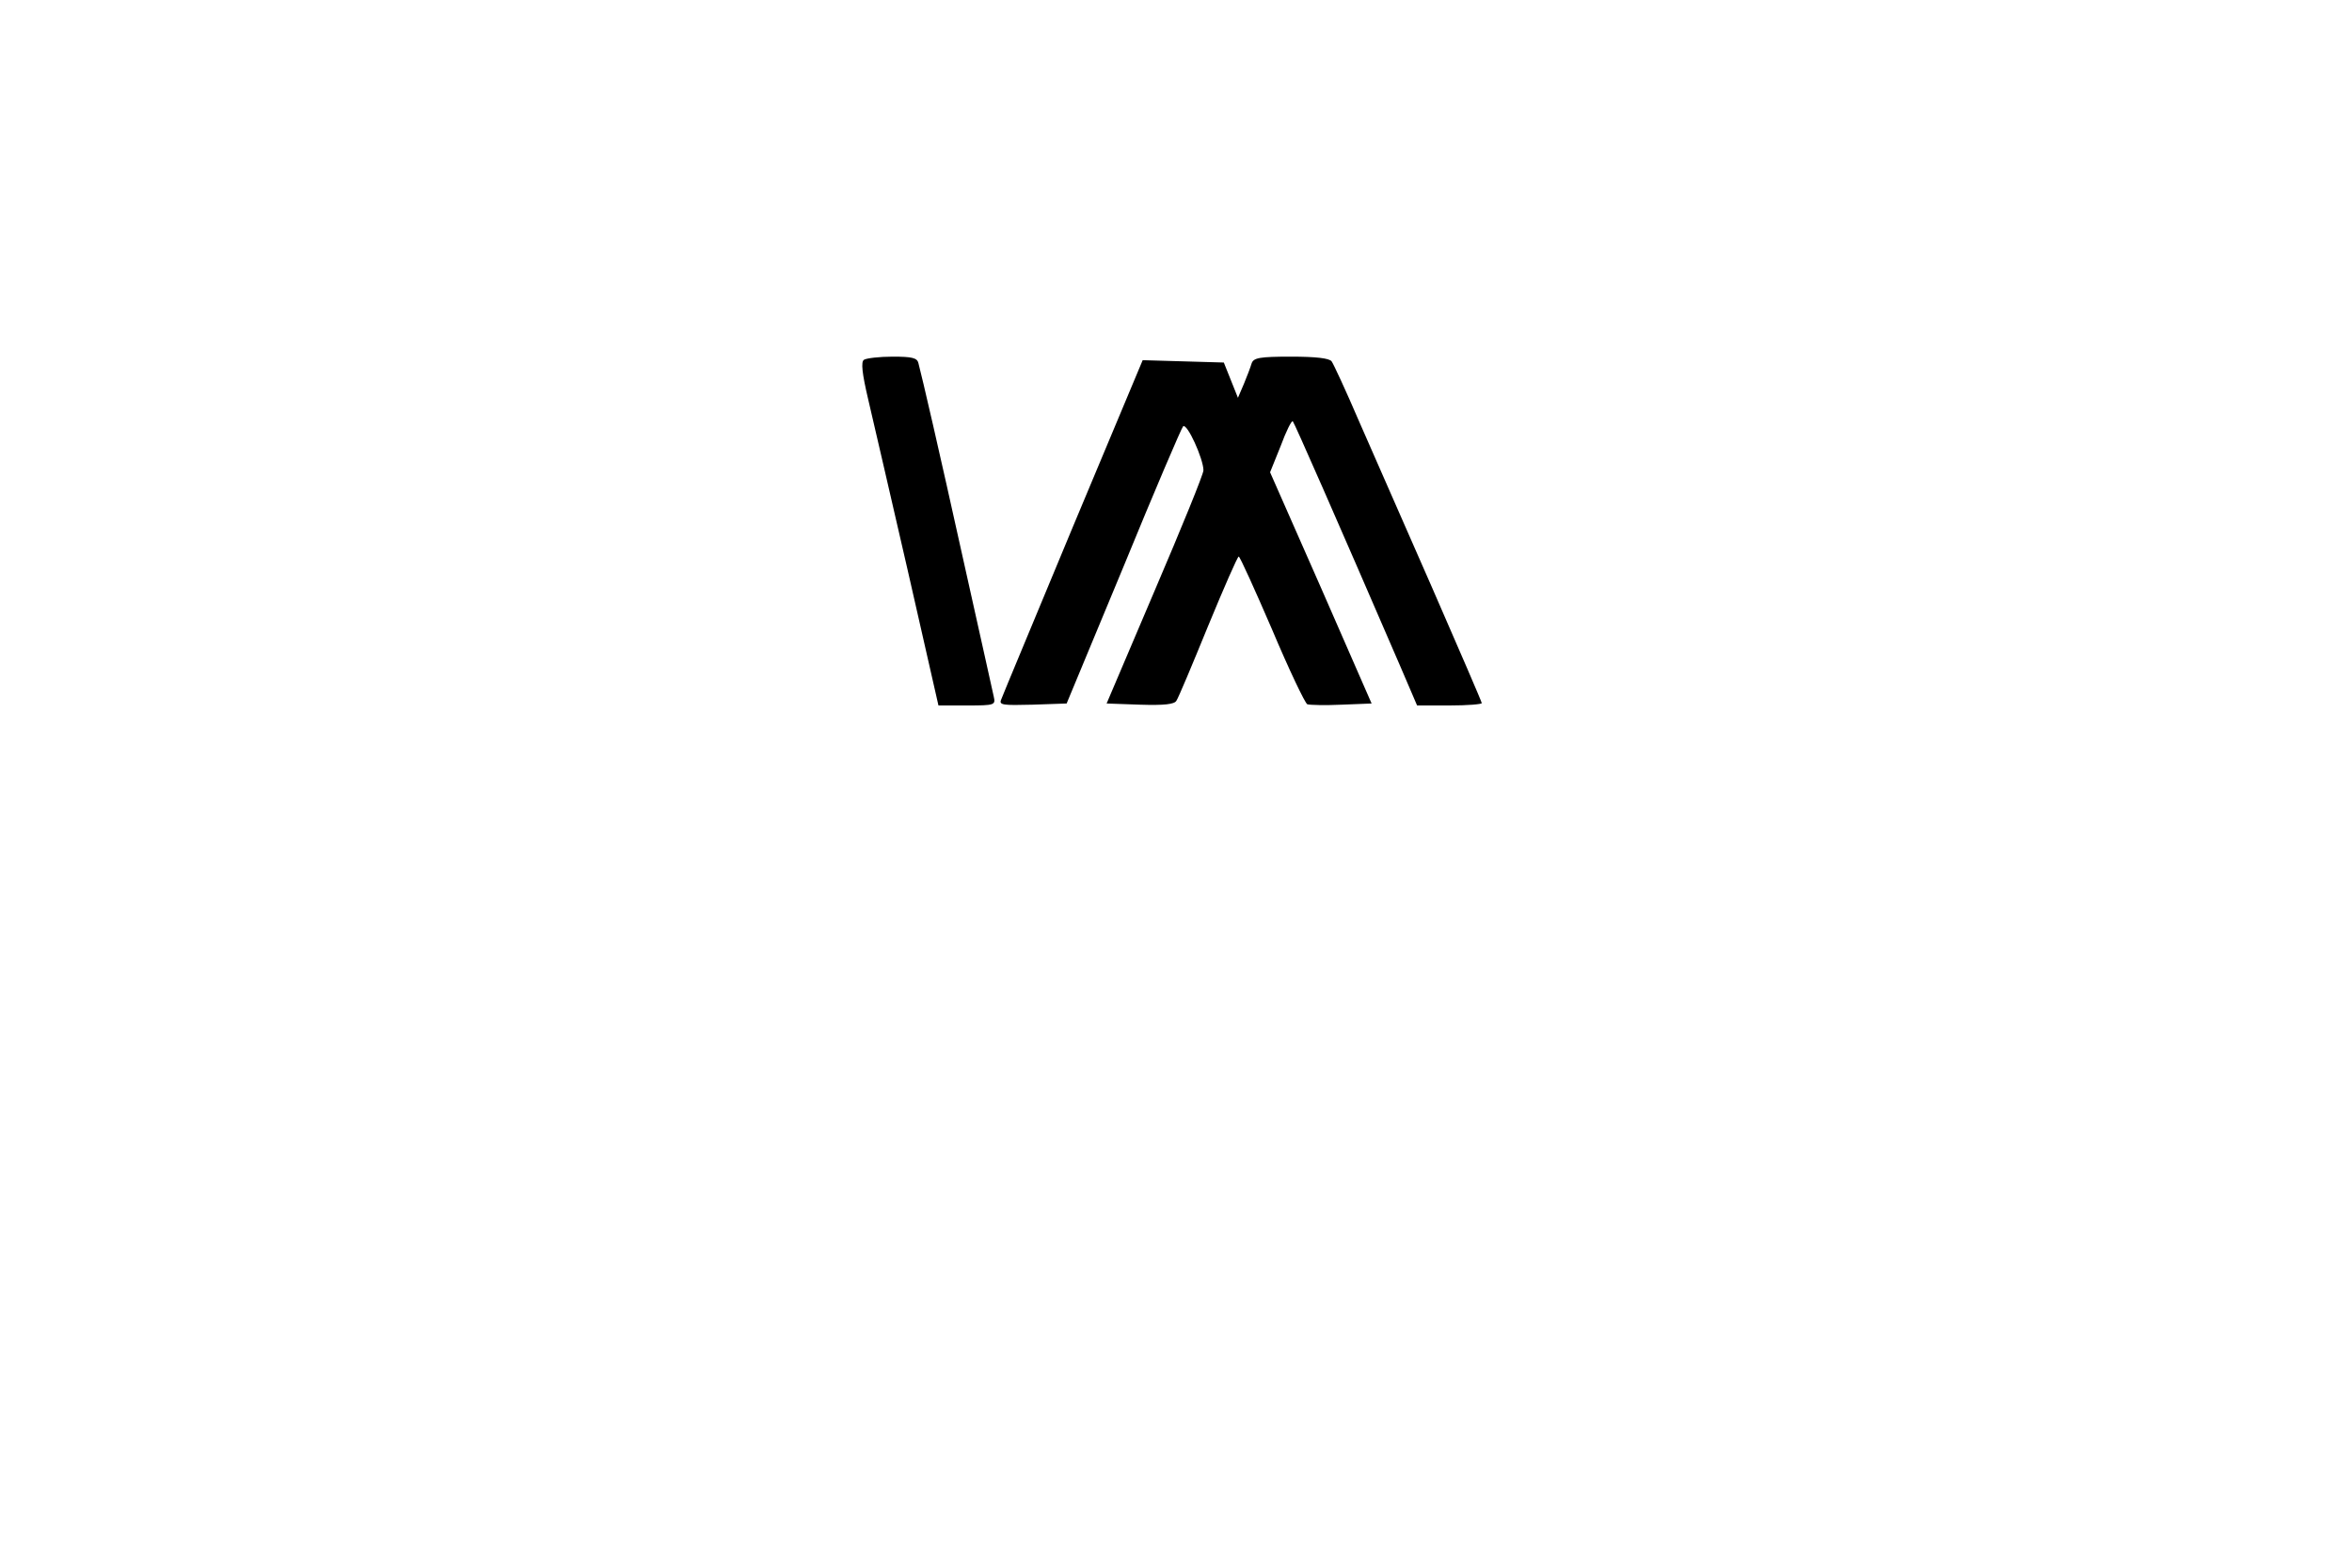
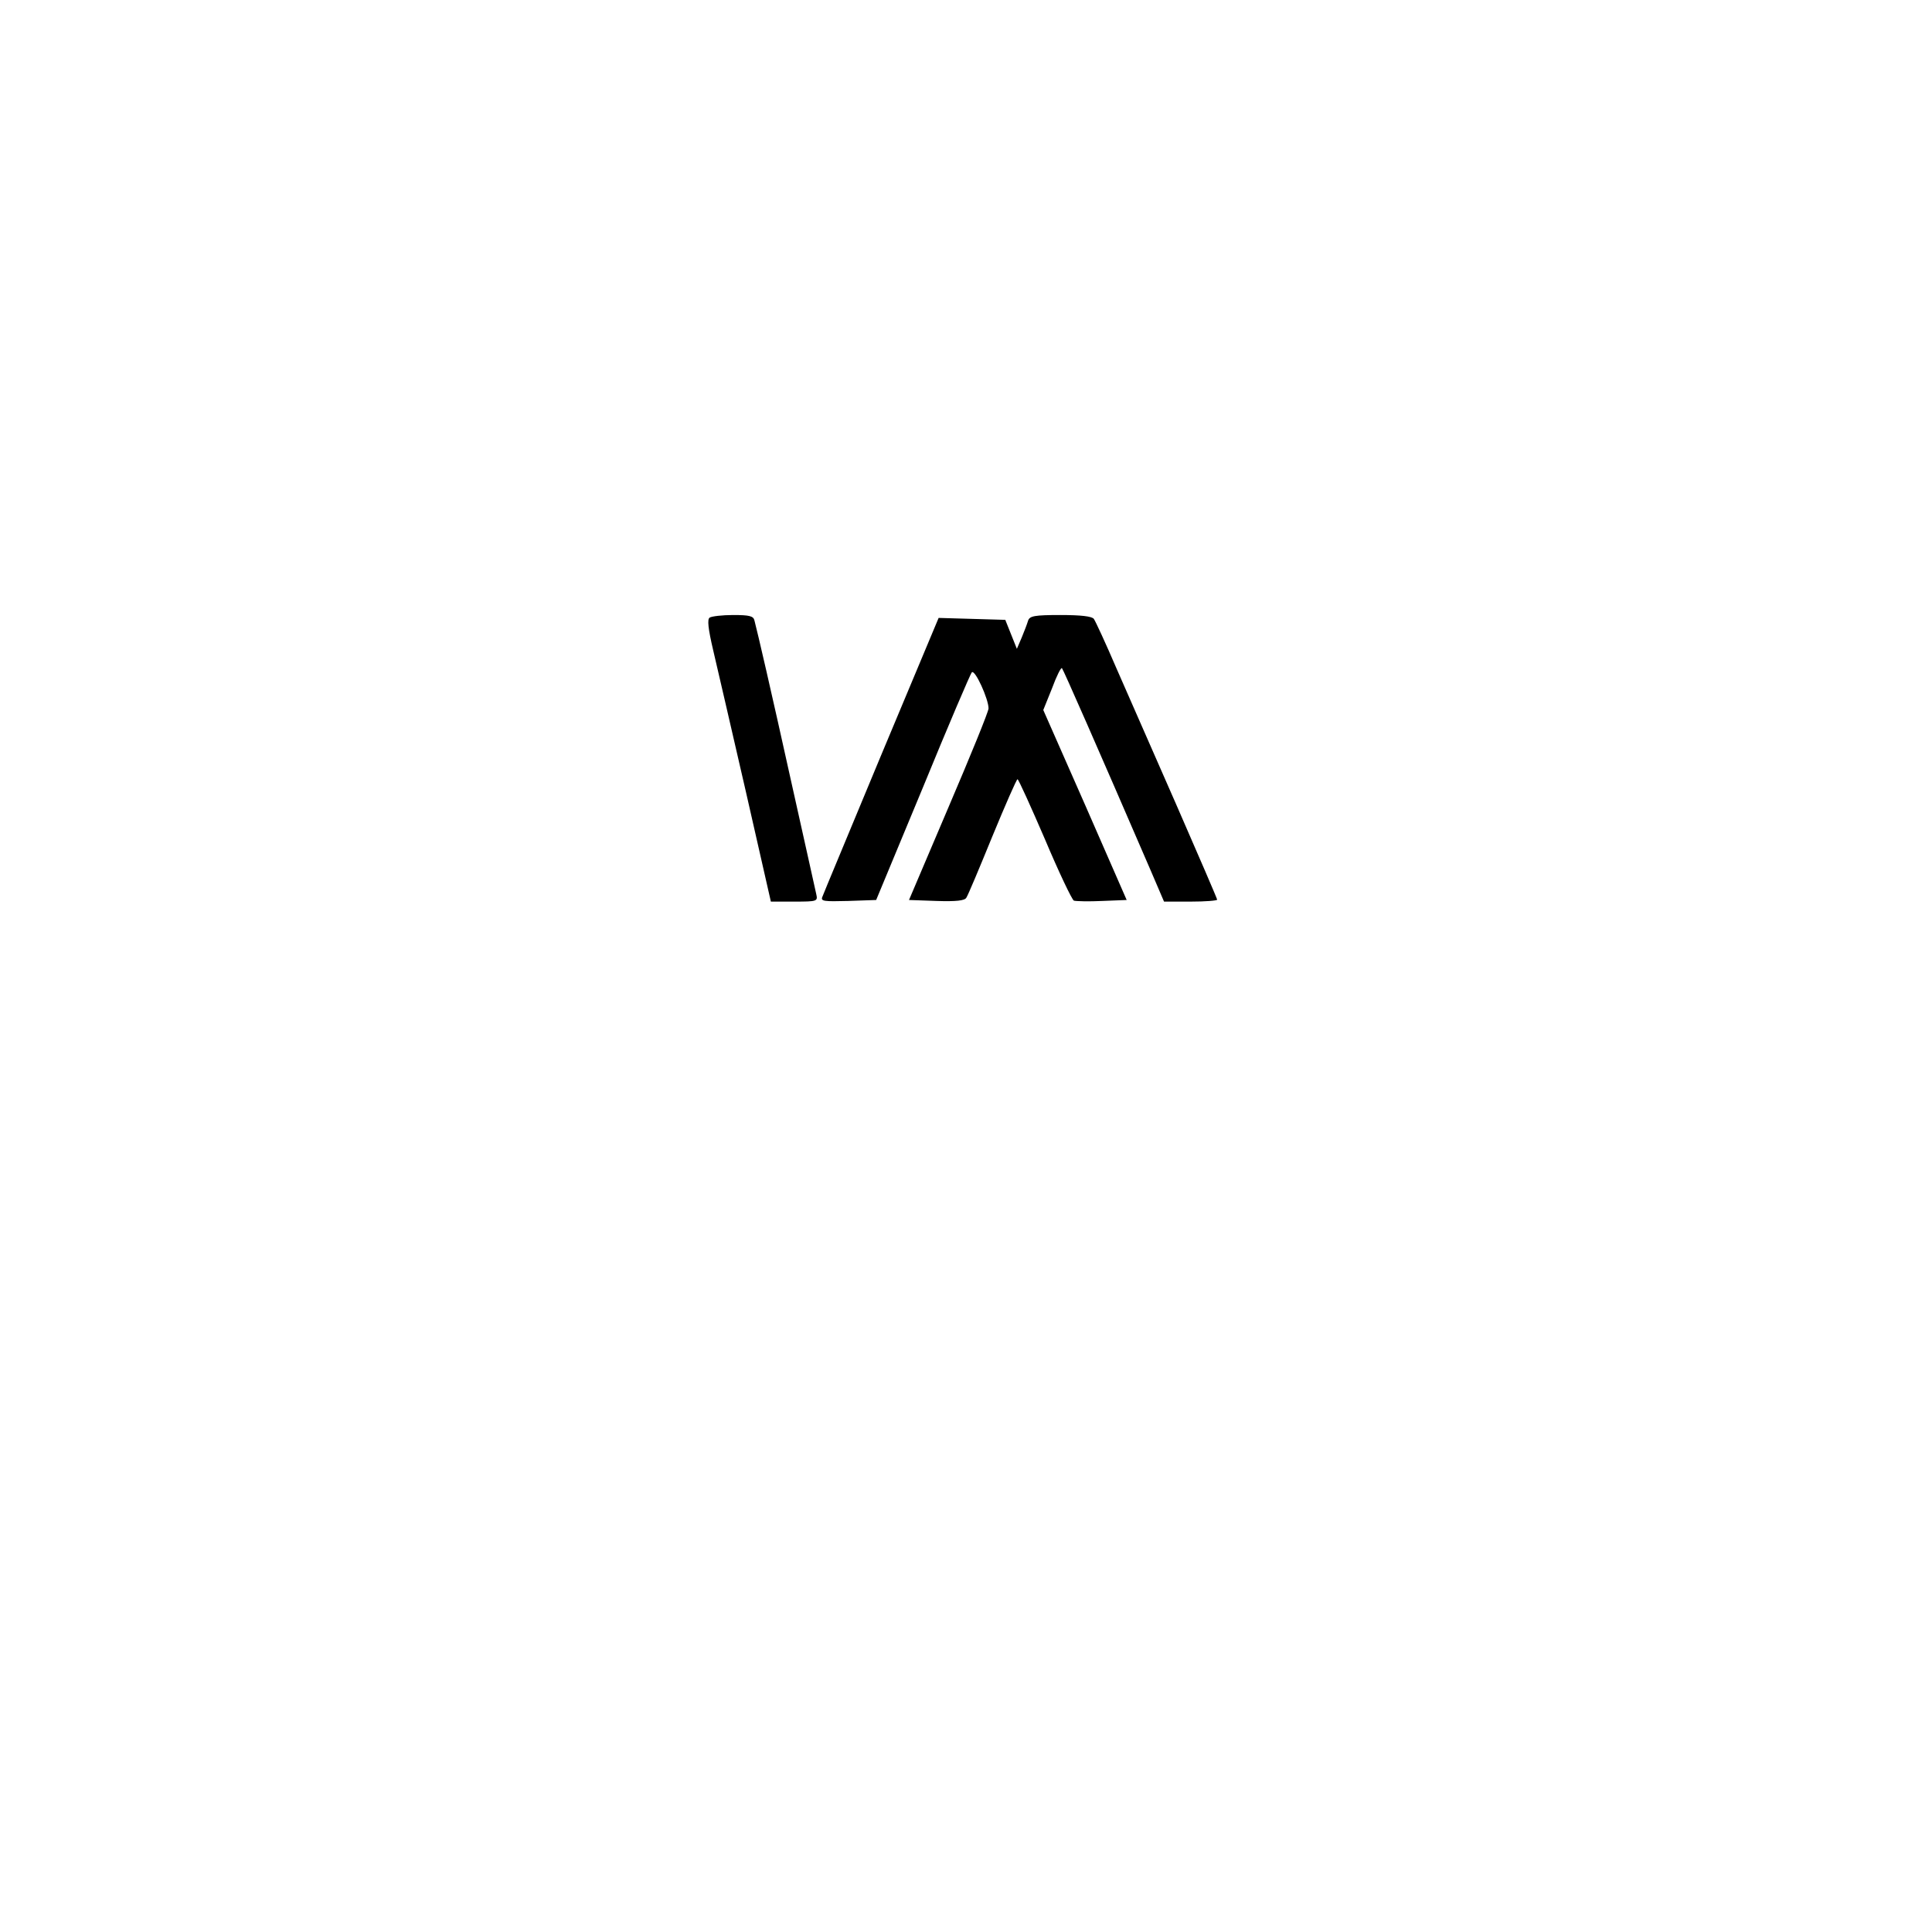
- <svg xmlns="http://www.w3.org/2000/svg" version="1.0" width="600pt" height="400pt" viewBox="0 0 600 400" preserveAspectRatio="xMidYMid meet">
+ <svg xmlns="http://www.w3.org/2000/svg" version="1.0" width="400pt" height="400pt" viewBox="0 0 600 400" preserveAspectRatio="xMidYMid meet">
  <g transform="translate(0,400) scale(0.1,-0.1)" fill="#000000" stroke="none">
    <path d="M2204 3082 c-8 -5 -5 -34 11 -102 12 -52 58 -249 101 -437 l78 -343 73 0 c71 0 73 1 68 23 -3 12 -36 164 -75 337 -67 303 -107 475 -117 513 -3 14 -16 17 -66 17 -34 0 -67 -4 -73 -8z" />
    <path d="M3193 3073 c-3 -10 -12 -34 -20 -53 l-15 -35 -18 45 -18 45 -103 3 -104 3 -178 -425 c-97 -234 -180 -432 -183 -441 -6 -14 4 -15 80 -13 l87 3 145 349 c79 193 148 354 152 358 10 10 52 -83 52 -112 0 -10 -56 -147 -124 -306 l-123 -289 85 -3 c62 -2 88 1 93 10 5 7 41 93 81 191 40 97 75 177 78 177 3 0 41 -84 85 -186 43 -102 84 -188 90 -191 7 -2 46 -3 88 -1 l76 3 -129 295 -130 295 27 67 c14 38 28 66 31 63 4 -4 110 -245 275 -627 l42 -98 83 0 c45 0 82 3 82 6 0 3 -57 135 -126 293 -69 157 -153 349 -187 426 -33 77 -65 146 -70 153 -6 8 -40 12 -104 12 -80 0 -95 -3 -100 -17z" />
  </g>
</svg>
